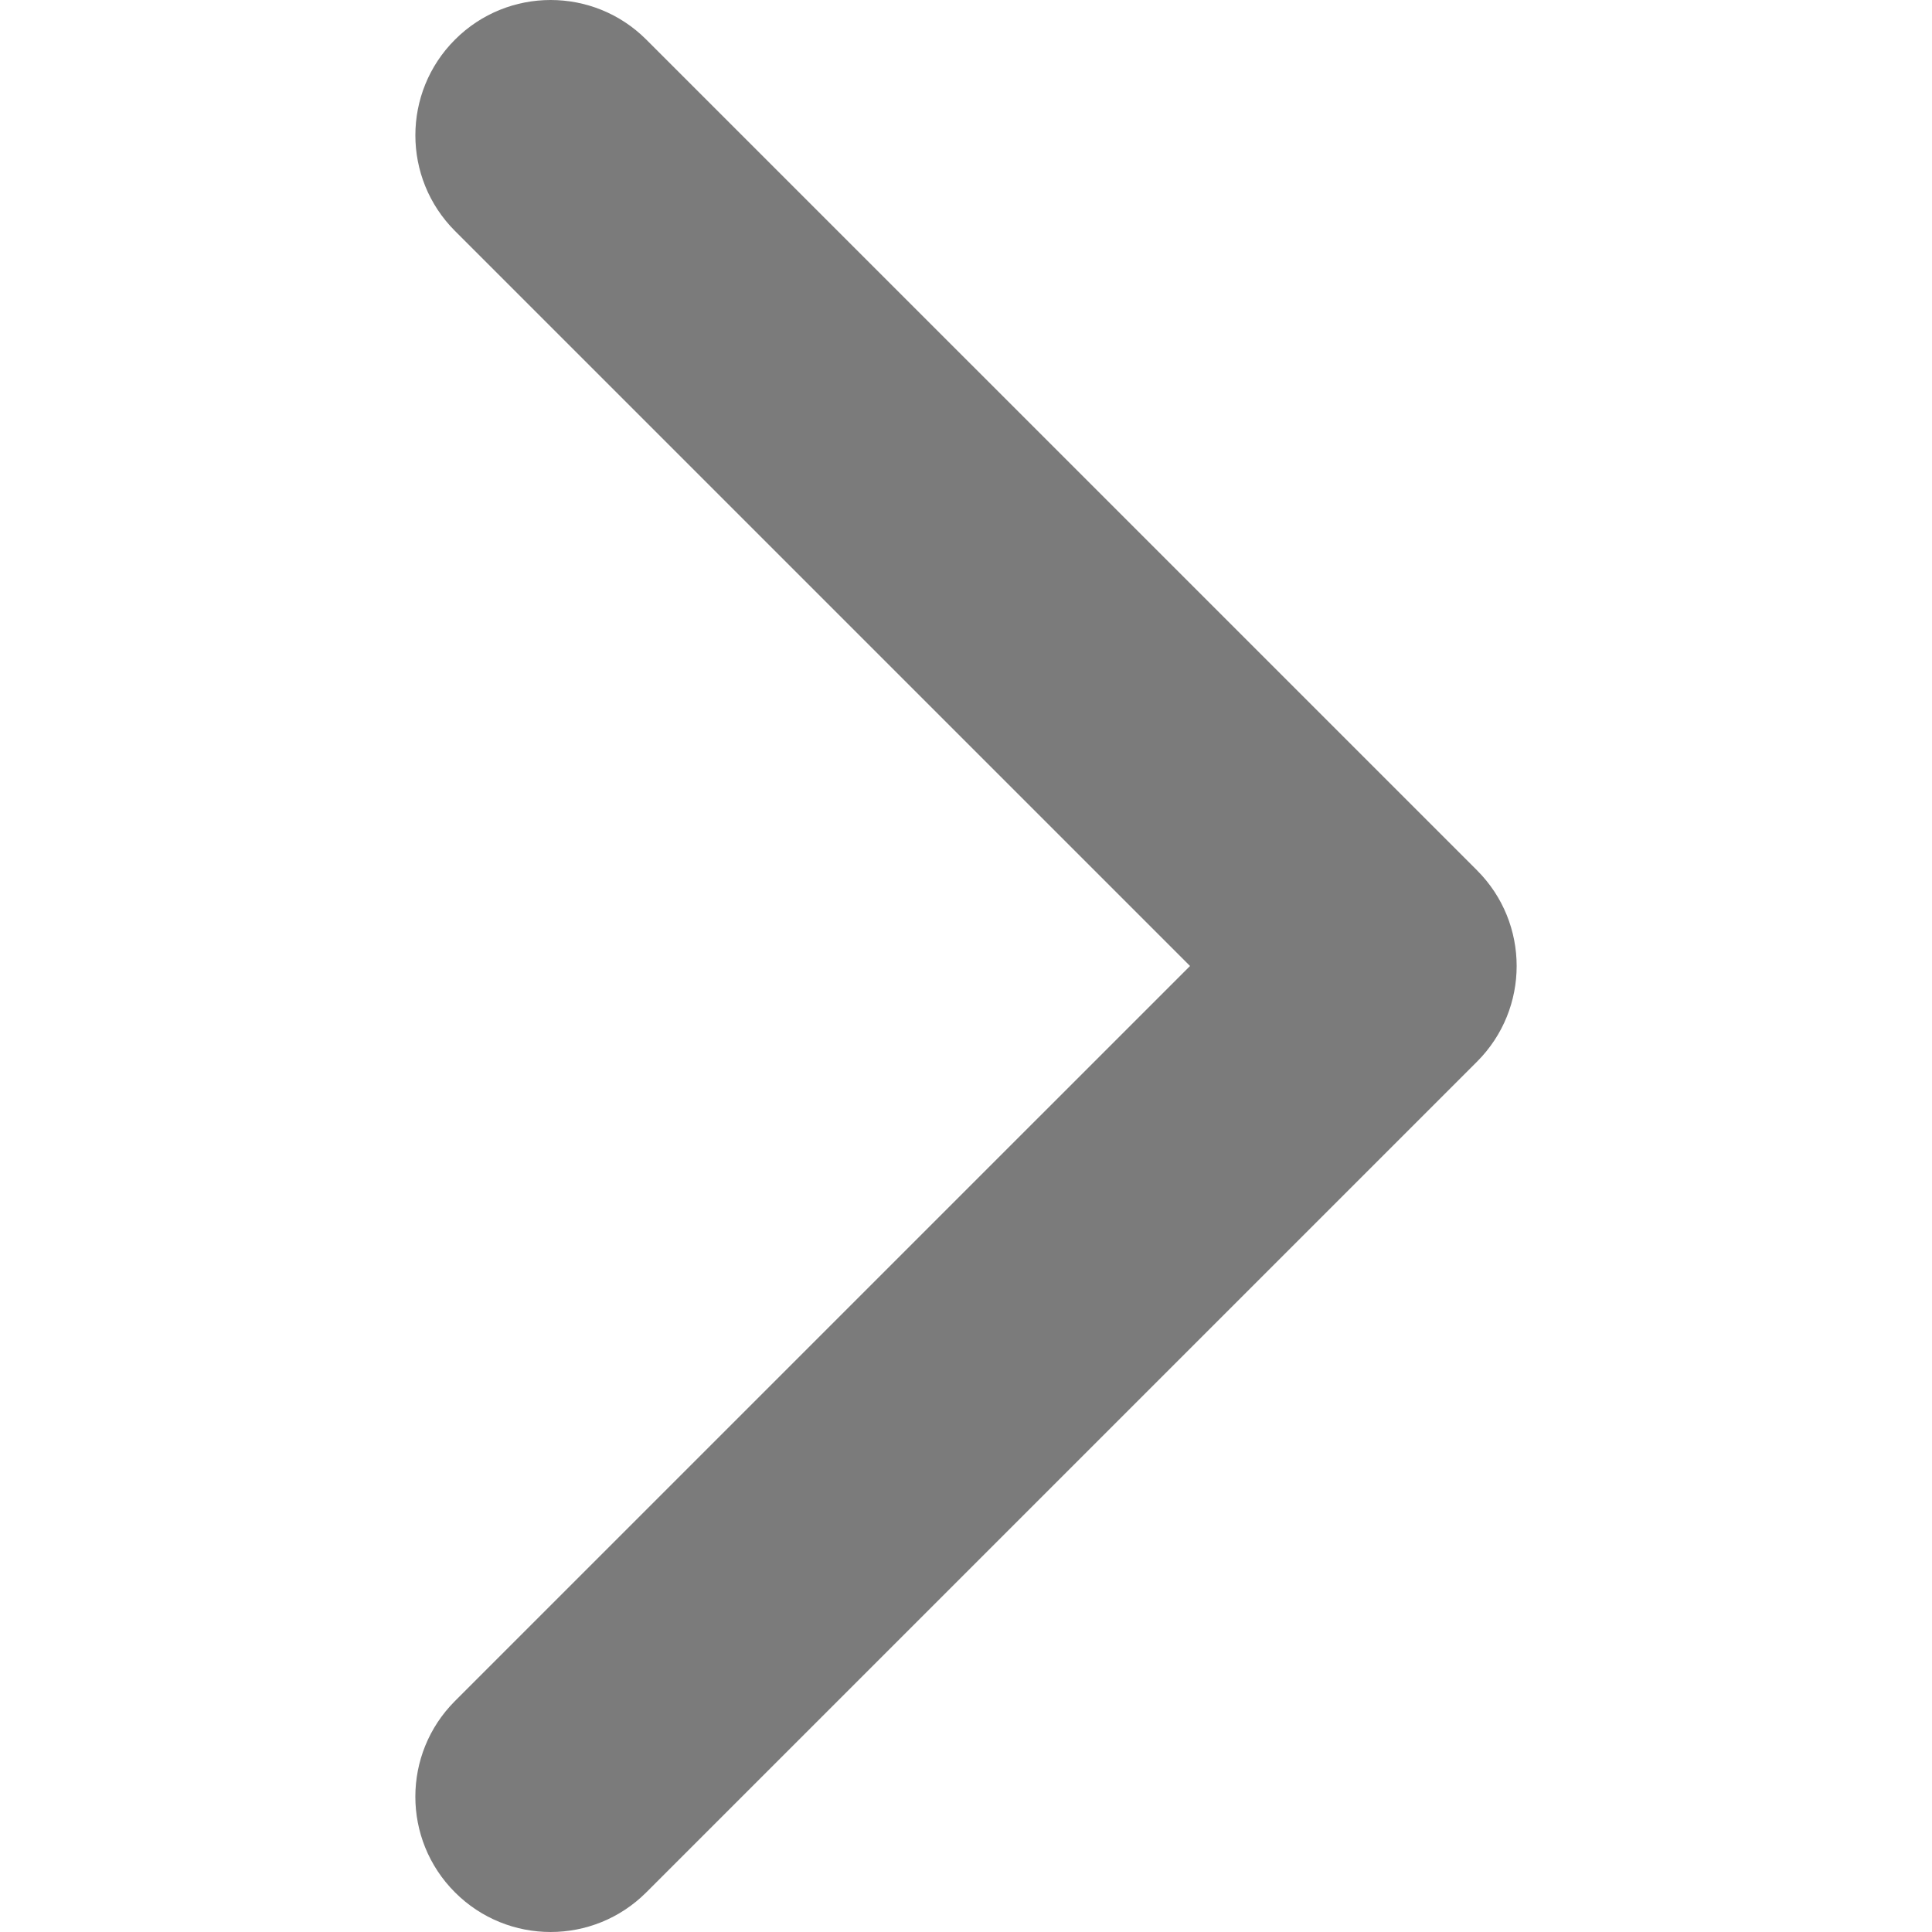
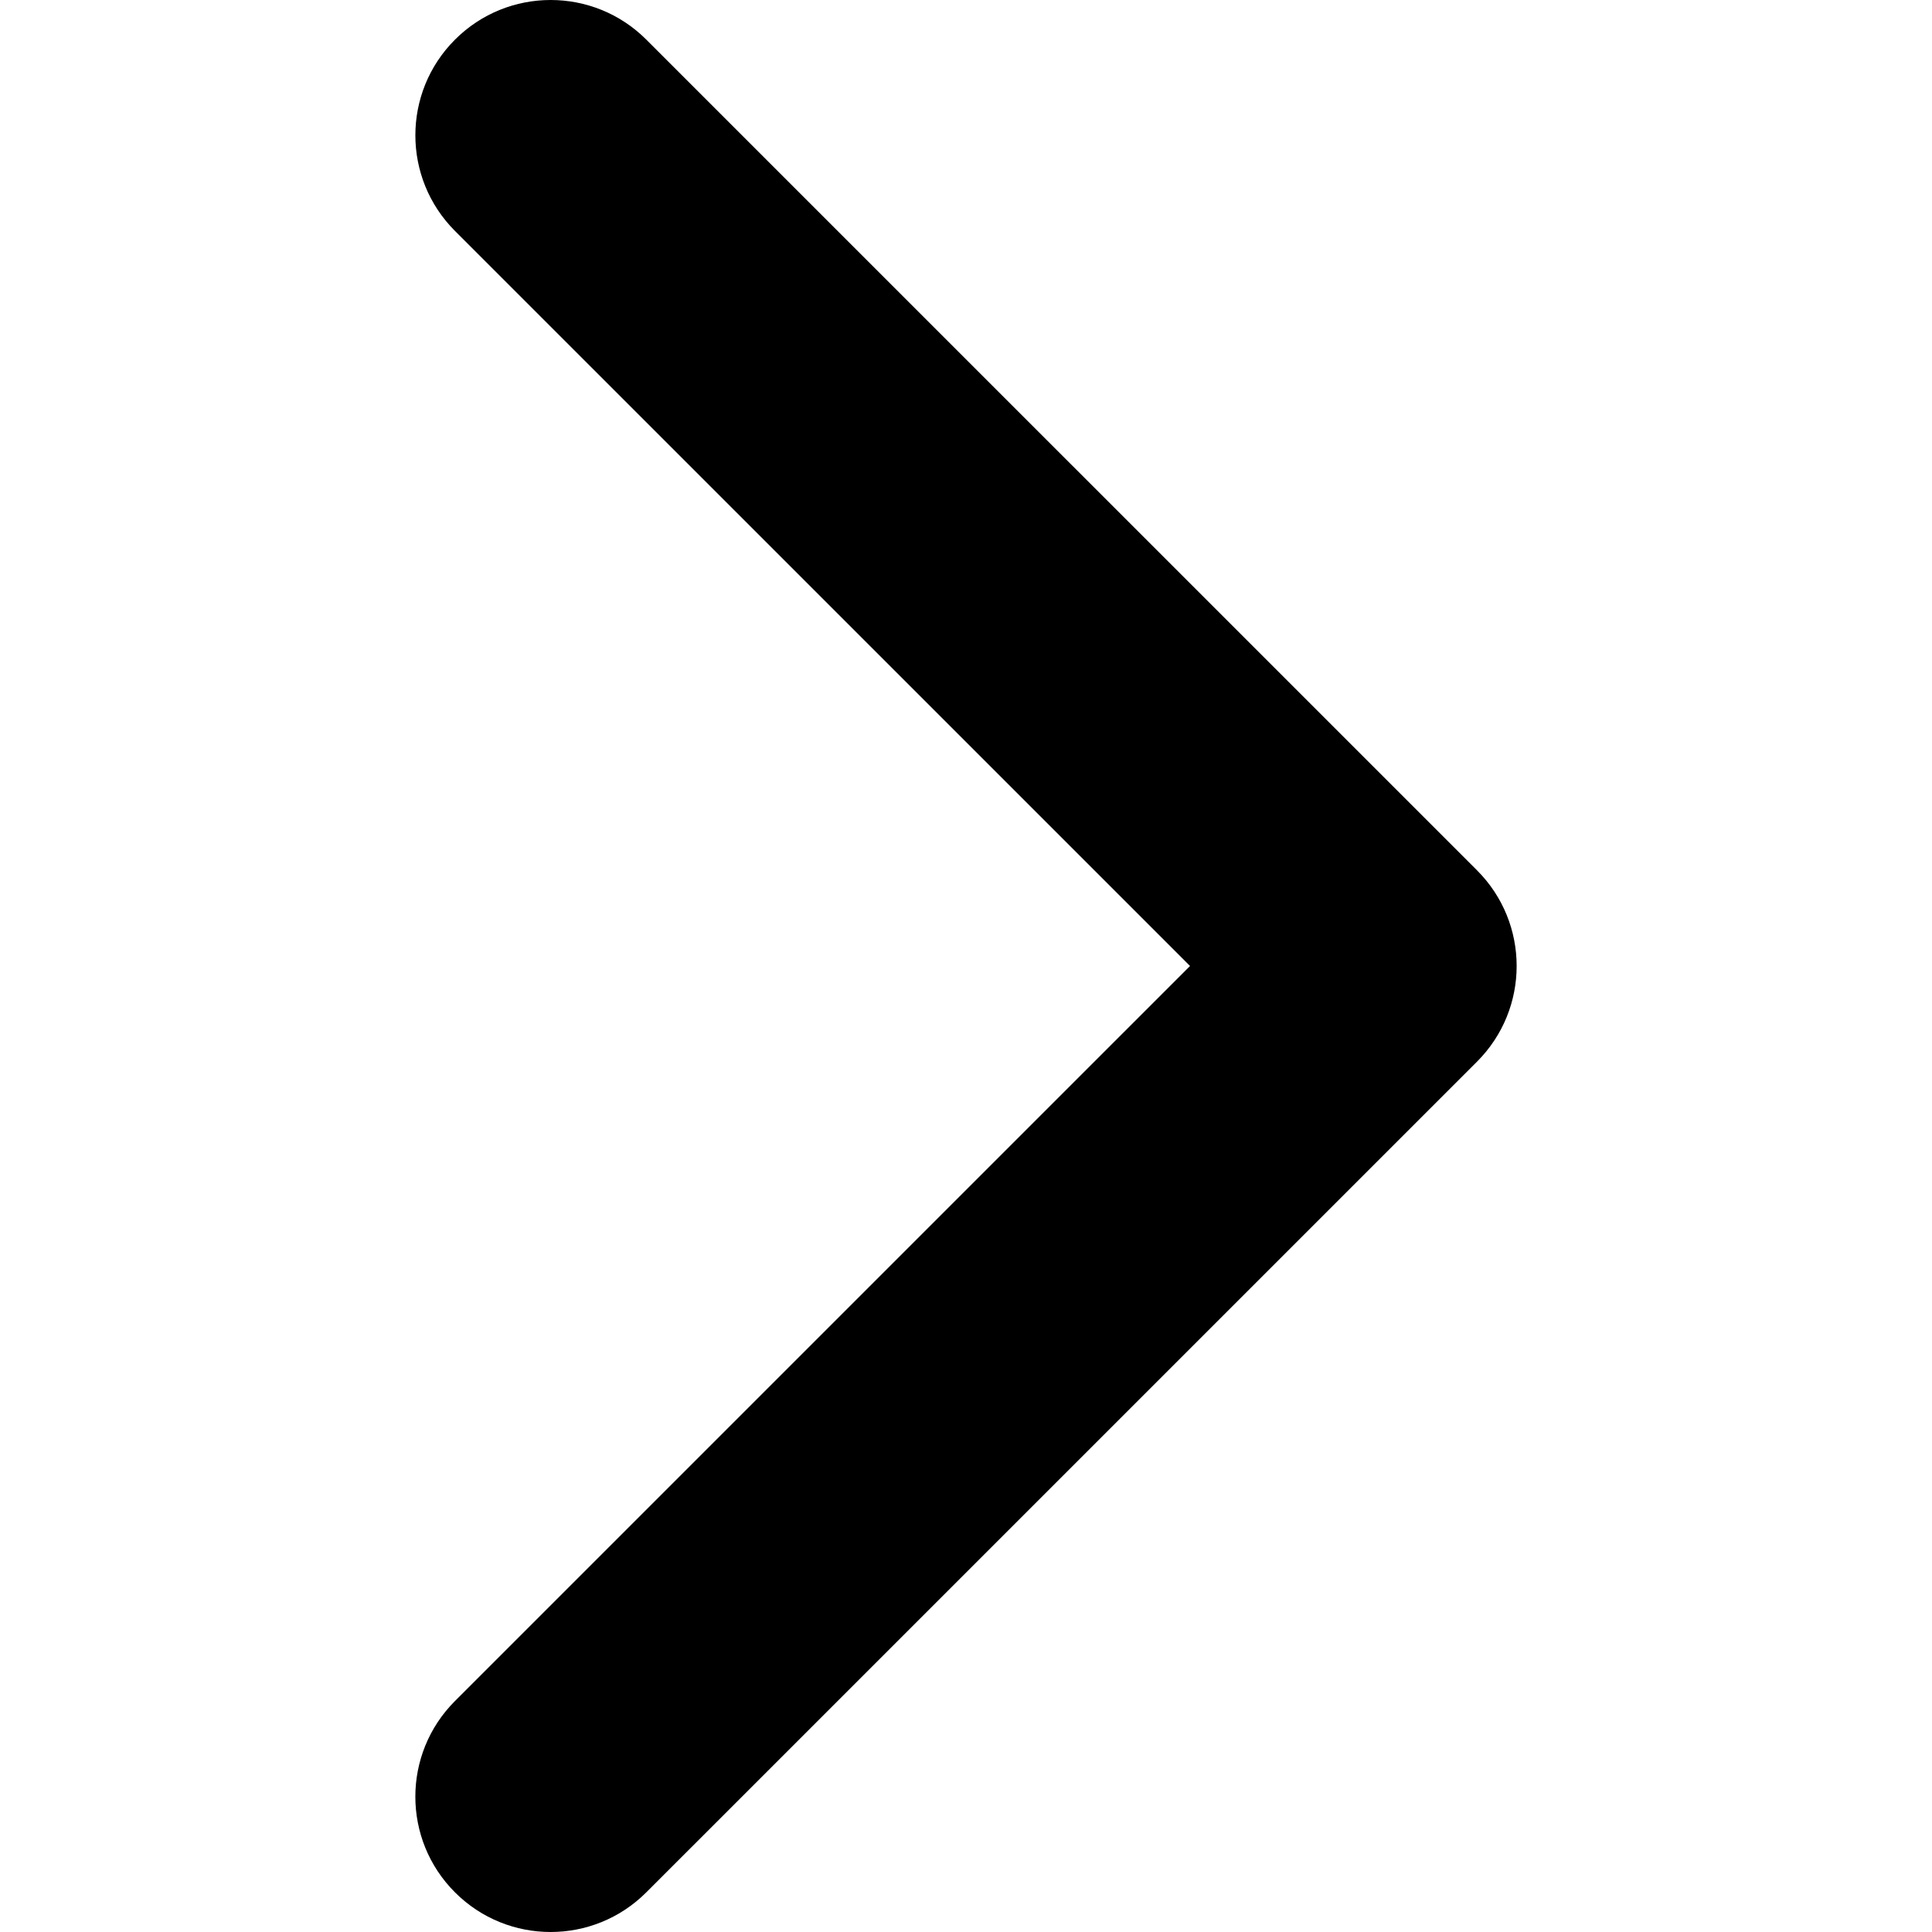
- <svg class="ot-arrow" x="0px" y="0px" width="10px" height="10px" viewBox="0 0 451.846 451.847" style="enable-background:new 0 0 451.846 451.847;" xml:space="preserve">
+ <svg xmlns="http://www.w3.org/2000/svg" class="ot-arrow" x="0px" y="0px" viewBox="0 0 451.846 451.847" style="enable-background:new 0 0 451.846 451.847;" xml:space="preserve">
  <g>
-     <path fill="#7b7b7b" d="M345.441,248.292L151.154,442.573c-12.359,12.365-32.397,12.365-44.75,0c-12.354-12.354-12.354-32.391,0-44.744                         L278.318,225.92L106.409,54.017c-12.354-12.359-12.354-32.394,0-44.748c12.354-12.359,32.391-12.359,44.75,0l194.287,194.284                         c6.177,6.18,9.262,14.271,9.262,22.366C354.708,234.018,351.617,242.115,345.441,248.292z" />
+     <path fill="currentColor" d="M345.441,248.292L151.154,442.573c-12.359,12.365-32.397,12.365-44.75,0c-12.354-12.354-12.354-32.391,0-44.744                         L278.318,225.92L106.409,54.017c-12.354-12.359-12.354-32.394,0-44.748c12.354-12.359,32.391-12.359,44.75,0l194.287,194.284                         c6.177,6.18,9.262,14.271,9.262,22.366C354.708,234.018,351.617,242.115,345.441,248.292z" />
  </g>
</svg>
